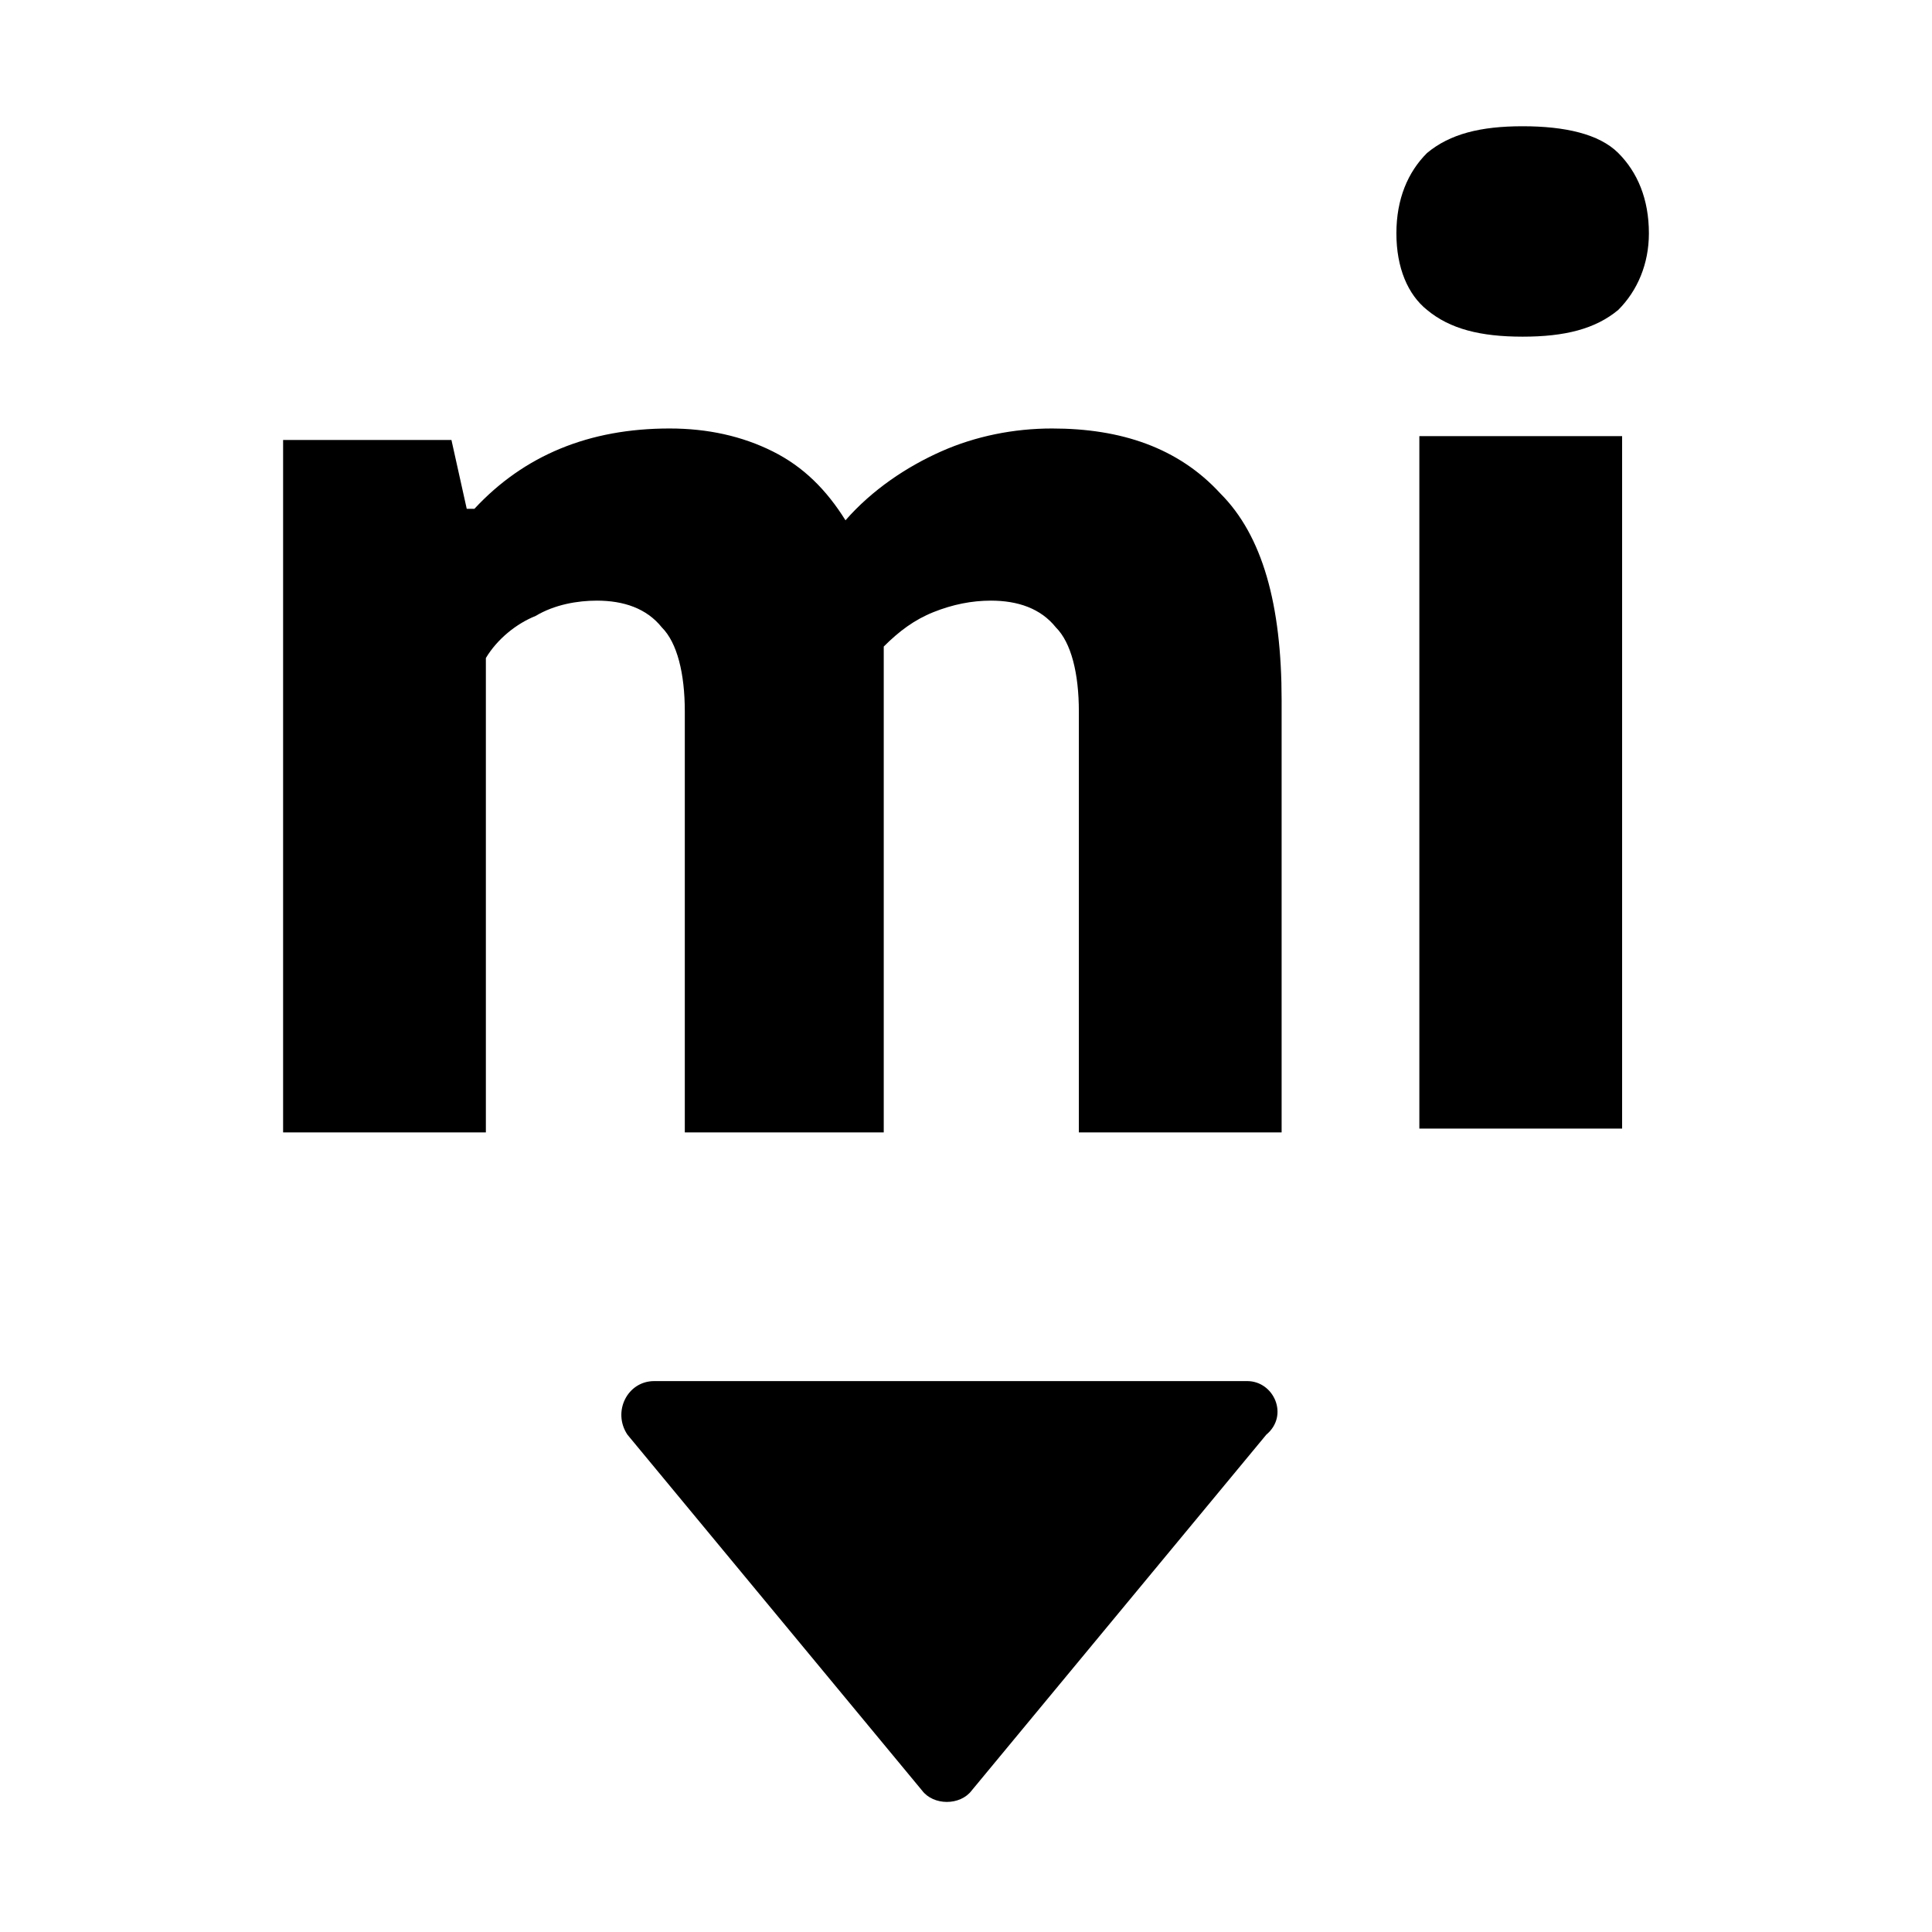
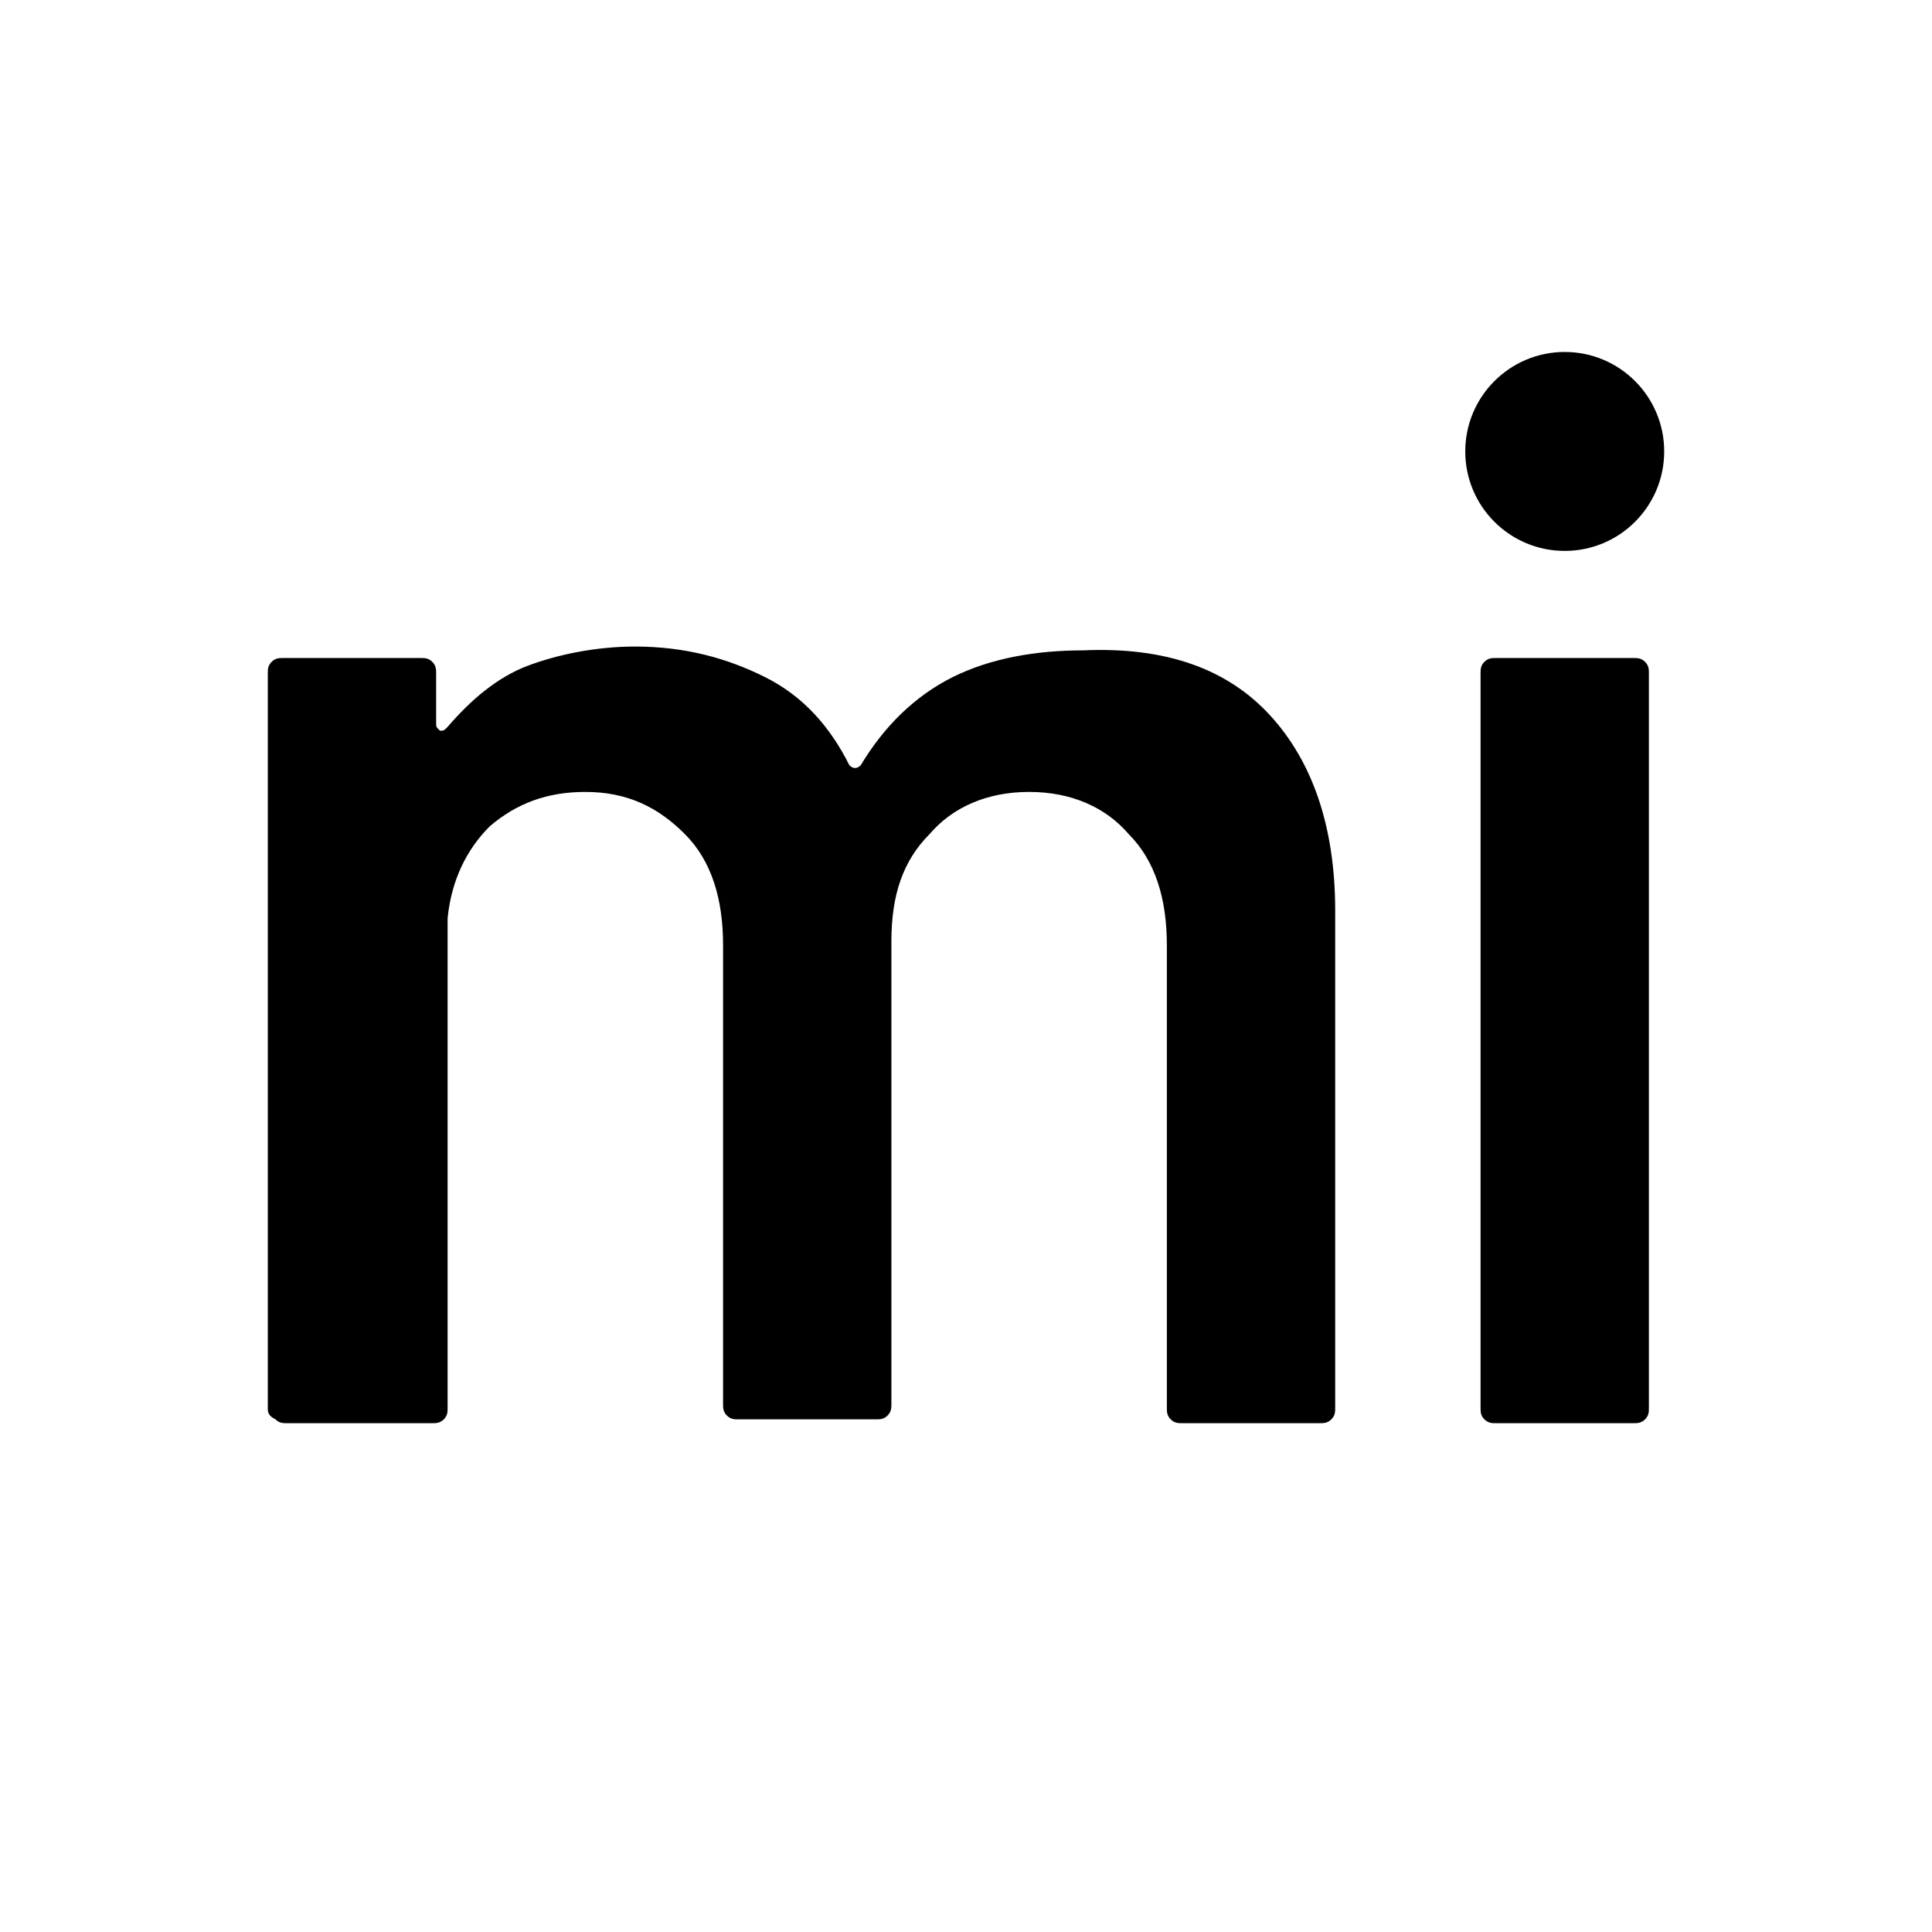
<svg xmlns="http://www.w3.org/2000/svg" version="1.1" id="Layer_1" x="0px" y="0px" viewBox="0 0 50.5 50.5" style="enable-background:new 0 0 50.5 50.5;" xml:space="preserve">
-   <g>
-     <path d="M27.5,11.2c-1,0-2,0.2-2.9,0.6c-0.9,0.4-1.8,1-2.5,1.8c-0.5-0.8-1.1-1.4-1.9-1.8c-0.8-0.4-1.7-0.6-2.7-0.6   c-2.1,0-3.8,0.7-5.1,2.1h-0.2l-0.4-1.8H7.4v18.1h5.3V17.2c0.3-0.5,0.8-0.9,1.3-1.1c0.5-0.3,1.1-0.4,1.6-0.4c0.7,0,1.3,0.2,1.7,0.7   c0.4,0.4,0.6,1.2,0.6,2.2v11h5.2V18.1c0-0.4,0-0.8,0-1.2c0.4-0.4,0.8-0.7,1.3-0.9s1-0.3,1.5-0.3c0.7,0,1.3,0.2,1.7,0.7   c0.4,0.4,0.6,1.2,0.6,2.2v11h5.3V18.3c0-2.5-0.5-4.3-1.6-5.4C30.8,11.7,29.3,11.2,27.5,11.2z" />
-     <path d="M39.8,8.8c1.1,0,1.9-0.2,2.5-0.7c0.5-0.5,0.8-1.2,0.8-2c0-0.9-0.3-1.6-0.8-2.1c-0.5-0.5-1.4-0.7-2.5-0.7   c-1.1,0-1.9,0.2-2.5,0.7c-0.5,0.5-0.8,1.2-0.8,2.1c0,0.9,0.3,1.6,0.8,2C37.9,8.6,38.7,8.8,39.8,8.8z" />
-     <rect x="37.1" y="11.4" width="5.3" height="18.1" />
-     <path d="M32.6,36.1H17.1c-0.7,0-1.1,0.8-0.7,1.4l7.7,9.3c0.3,0.4,1,0.4,1.3,0l7.7-9.3C33.7,37,33.3,36.1,32.6,36.1z" />
-   </g>
+   <path d="M33.2,18.7c1.1,1.2,1.7,2.9,1.7,5.1v13c0,0.1,0,0.2-0.1,0.3s-0.2,0.1-0.3,0.1h-3.6c-0.1,0-0.2,0-0.3-0.1  c-0.1-0.1-0.1-0.2-0.1-0.3V24.7c0-1.2-0.3-2.2-1-2.9c-0.6-0.7-1.5-1.1-2.6-1.1c-1.1,0-2,0.4-2.6,1.1c-0.7,0.7-1,1.6-1,2.8v12.1  c0,0.1,0,0.2-0.1,0.3c-0.1,0.1-0.2,0.1-0.3,0.1h-3.6c-0.1,0-0.2,0-0.3-0.1c-0.1-0.1-0.1-0.2-0.1-0.3V24.7c0-1.2-0.3-2.2-1-2.9  c-0.7-0.7-1.5-1.1-2.6-1.1c-1,0-1.8,0.3-2.5,0.9c-0.6,0.6-1,1.4-1.1,2.4v12.8c0,0.1,0,0.2-0.1,0.3c-0.1,0.1-0.2,0.1-0.3,0.1H7.5  c-0.1,0-0.2,0-0.3-0.1C7,37,7,36.9,7,36.8V17.6c0-0.1,0-0.2,0.1-0.3c0.1-0.1,0.2-0.1,0.3-0.1h3.6c0.1,0,0.2,0,0.3,0.1  c0.1,0.1,0.1,0.2,0.1,0.3v1.3c0,0.1,0,0.1,0.1,0.2c0.1,0,0.1,0,0.2-0.1c0.6-0.7,1.3-1.3,2.1-1.6s1.8-0.5,2.8-0.5  c1.3,0,2.4,0.3,3.4,0.8s1.7,1.3,2.2,2.3c0.1,0.1,0.2,0.1,0.3,0c0.6-1,1.4-1.8,2.4-2.3c1-0.5,2.2-0.7,3.4-0.7  C30.5,16.9,32.1,17.5,33.2,18.7L33.2,18.7z" />
+   <path d="M38.8,37.1c-0.1-0.1-0.1-0.2-0.1-0.3V17.6c0-0.1,0-0.2,0.1-0.3c0.1-0.1,0.2-0.1,0.3-0.1h3.6c0.1,0,0.2,0,0.3,0.1  c0.1,0.1,0.1,0.2,0.1,0.3v19.2c0,0.1,0,0.2-0.1,0.3c-0.1,0.1-0.2,0.1-0.3,0.1h-3.6C39,37.2,38.9,37.2,38.8,37.1z" />
+   <circle cx="40.9" cy="11.8" r="2.6" />
</svg>
